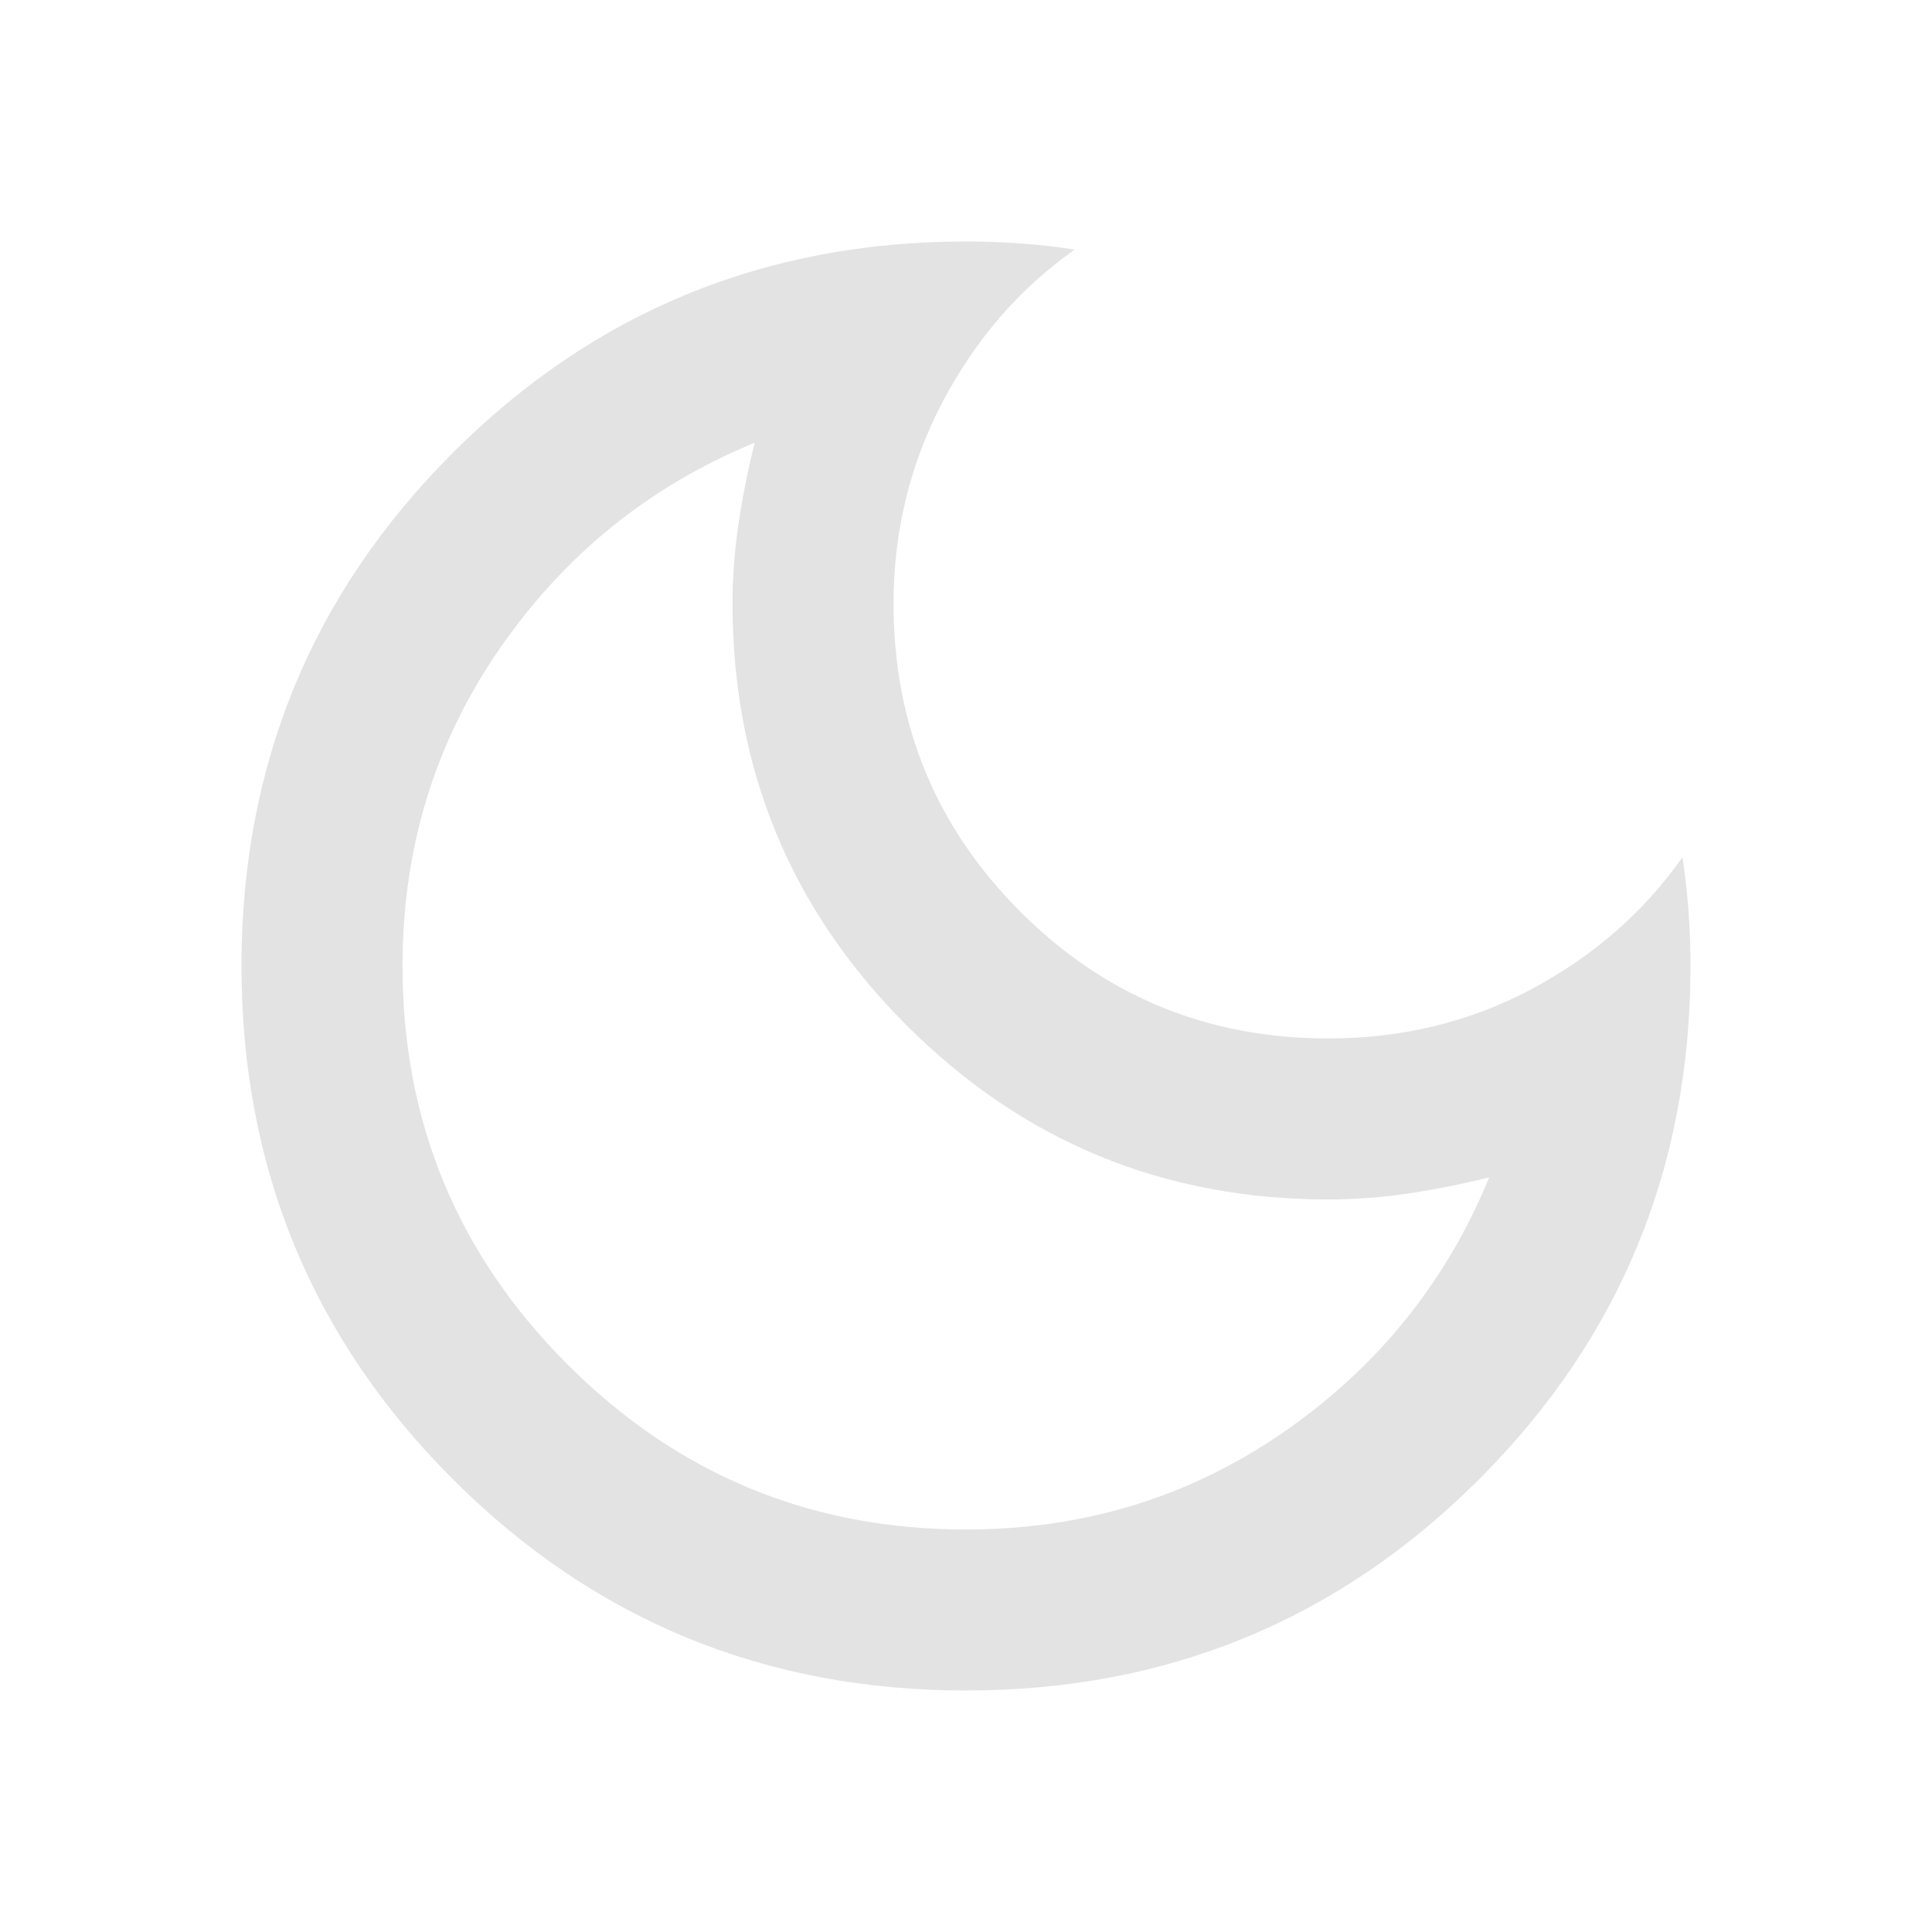
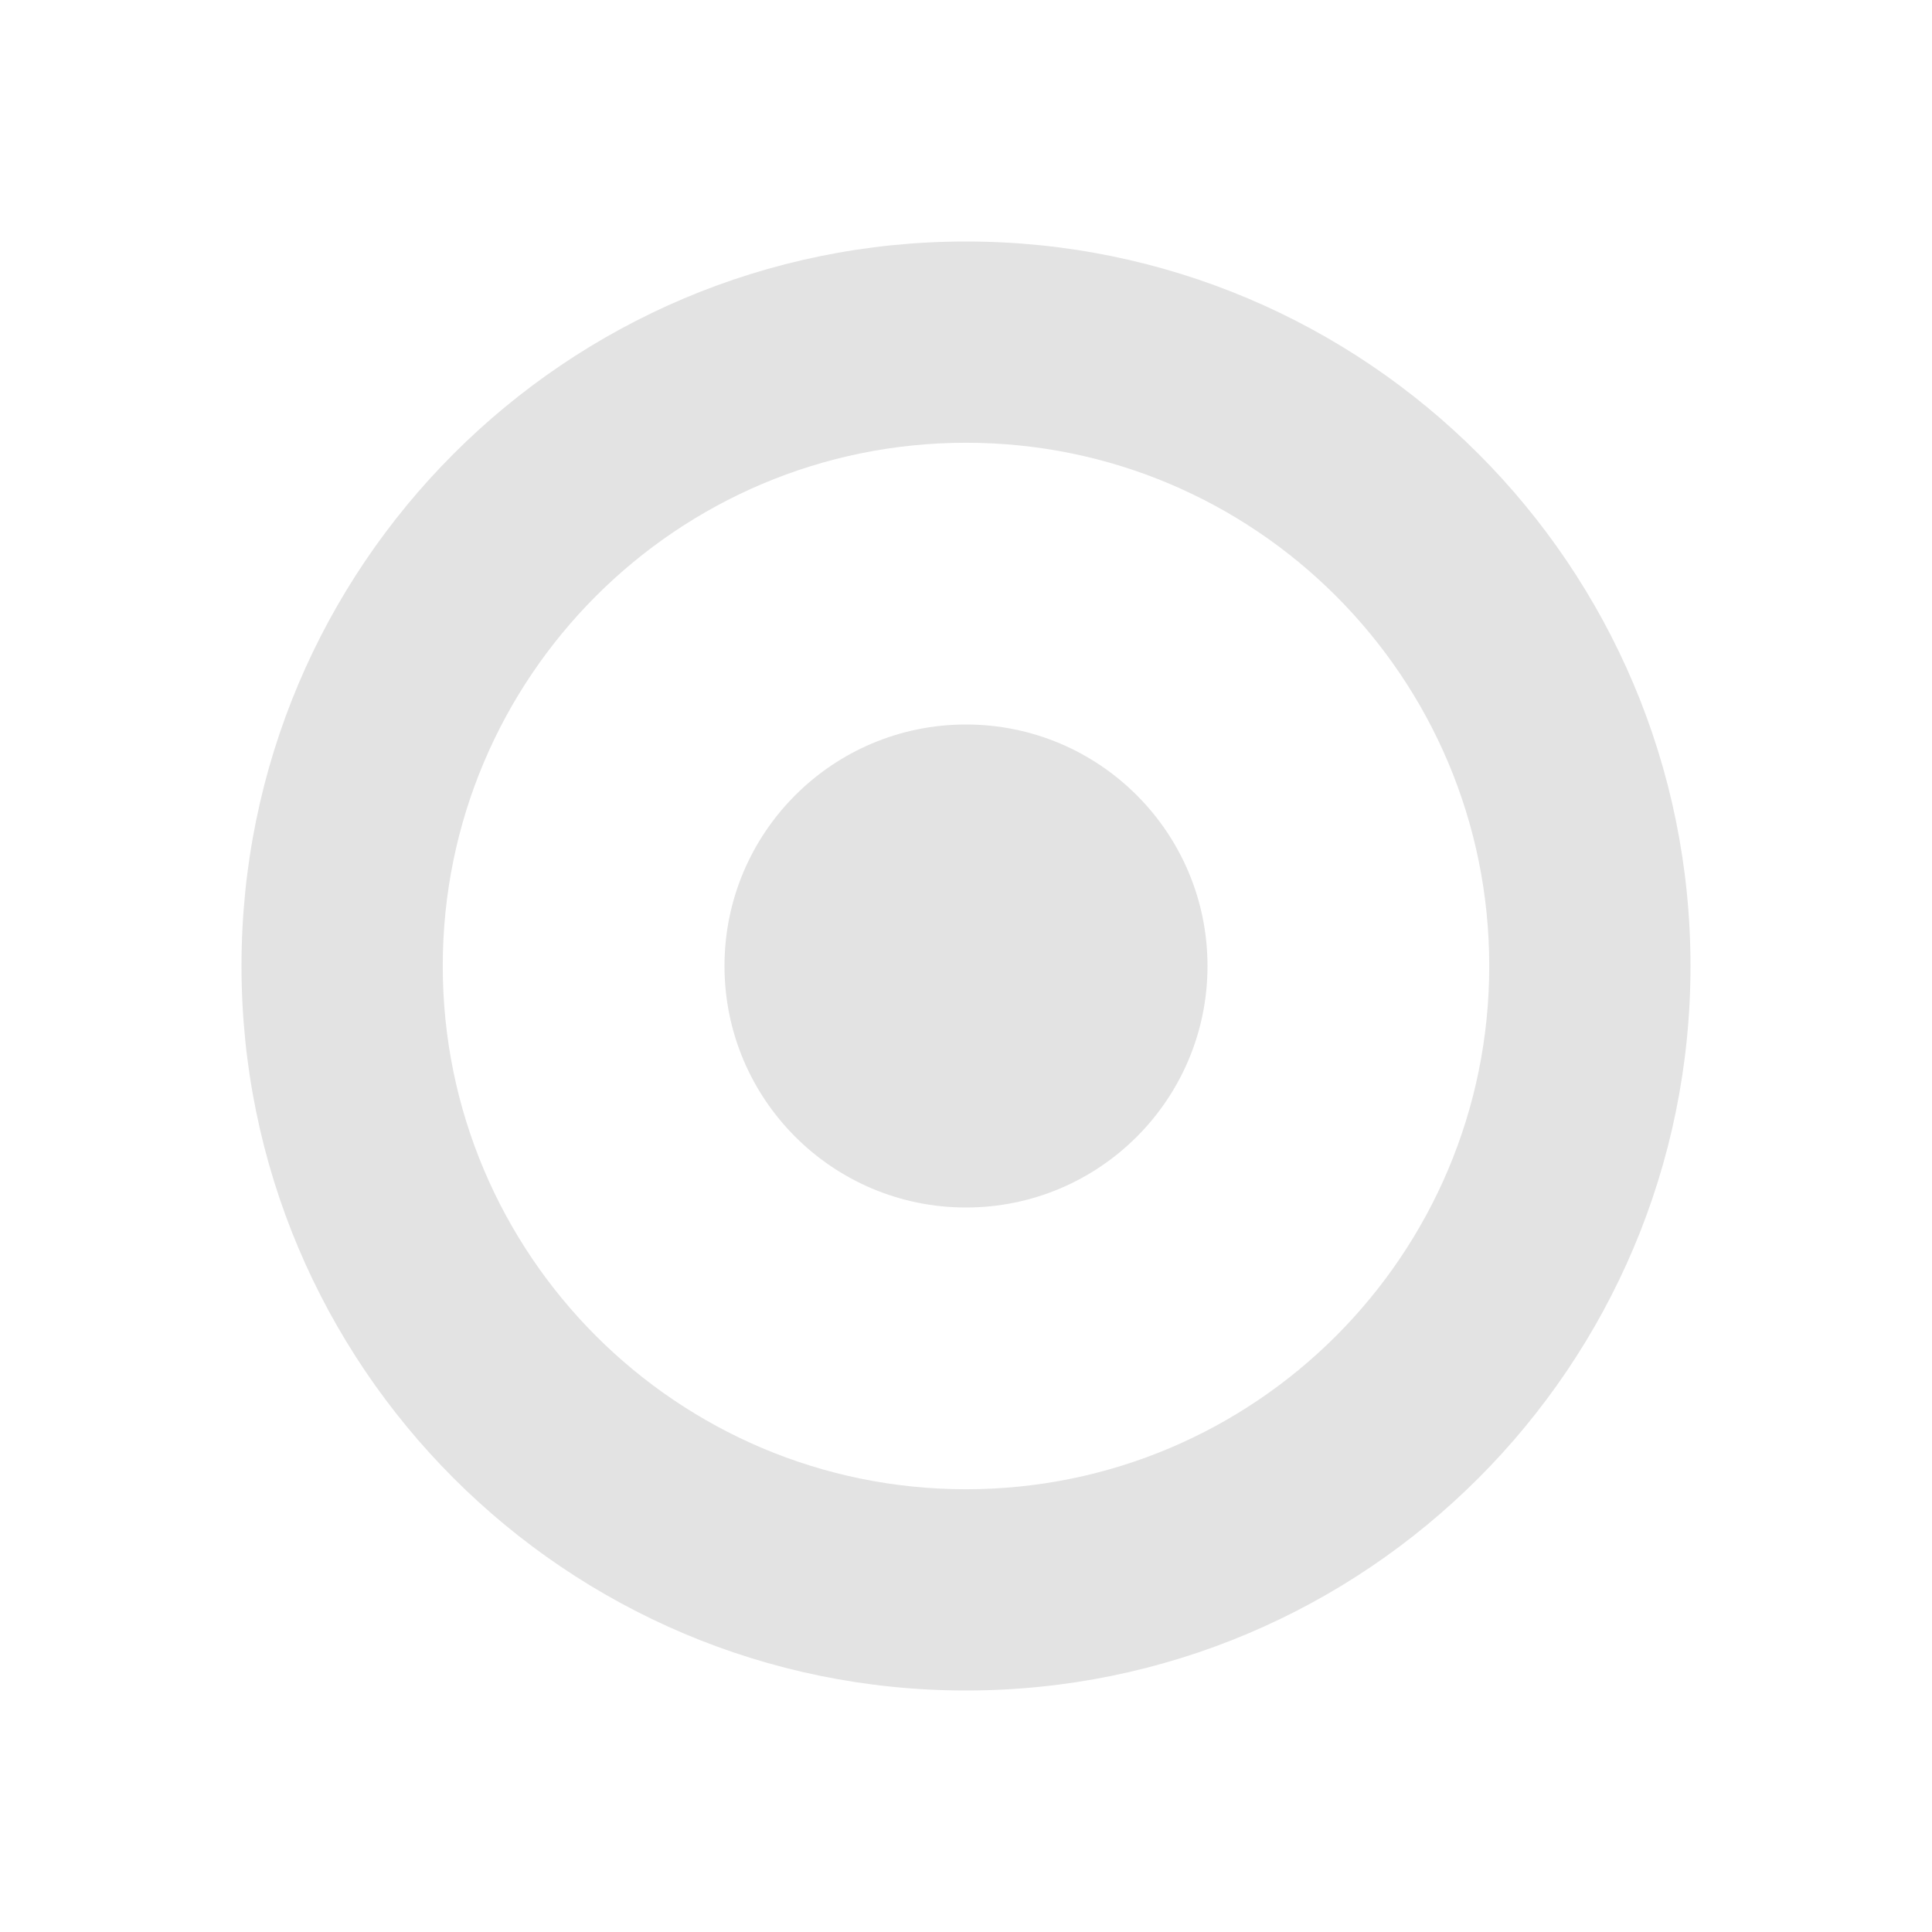
- <svg xmlns="http://www.w3.org/2000/svg" height="24px" viewBox="0 -960 960 960" width="24px" fill="#e3e3e3">
-   <path d="M480-120q-150 0-255-105T120-480q0-150 105-255t255-105q14 0 27.5 1t26.5 3q-41 29-65.5 75.5T444-660q0 90 63 153t153 63q55 0 101-24.5t75-65.5q2 13 3 26.5t1 27.5q0 150-105 255T480-120Zm0-80q88 0 158-48.5T740-375q-20 5-40 8t-40 3q-123 0-209.5-86.5T364-660q0-20 3-40t8-40q-78 32-126.5 102T200-480q0 116 82 198t198 82Zm-10-270Z" />
+ <svg xmlns="http://www.w3.org/2000/svg" width="24" height="24" viewBox="0 0 24 24" fill="#e3e3e3">
+   <path fill-rule="evenodd" d="M12 3A9 9 0 1 1 12 21A9 9 0 1 1 12 3ZM12 5.5A6.5 6.5 0 1 0 12 18.5A6.5 6.5 0 1 0 12 5.5ZM12 9A3 3 0 1 1 12 15A3 3 0 1 1 12 9Z" />
</svg>
